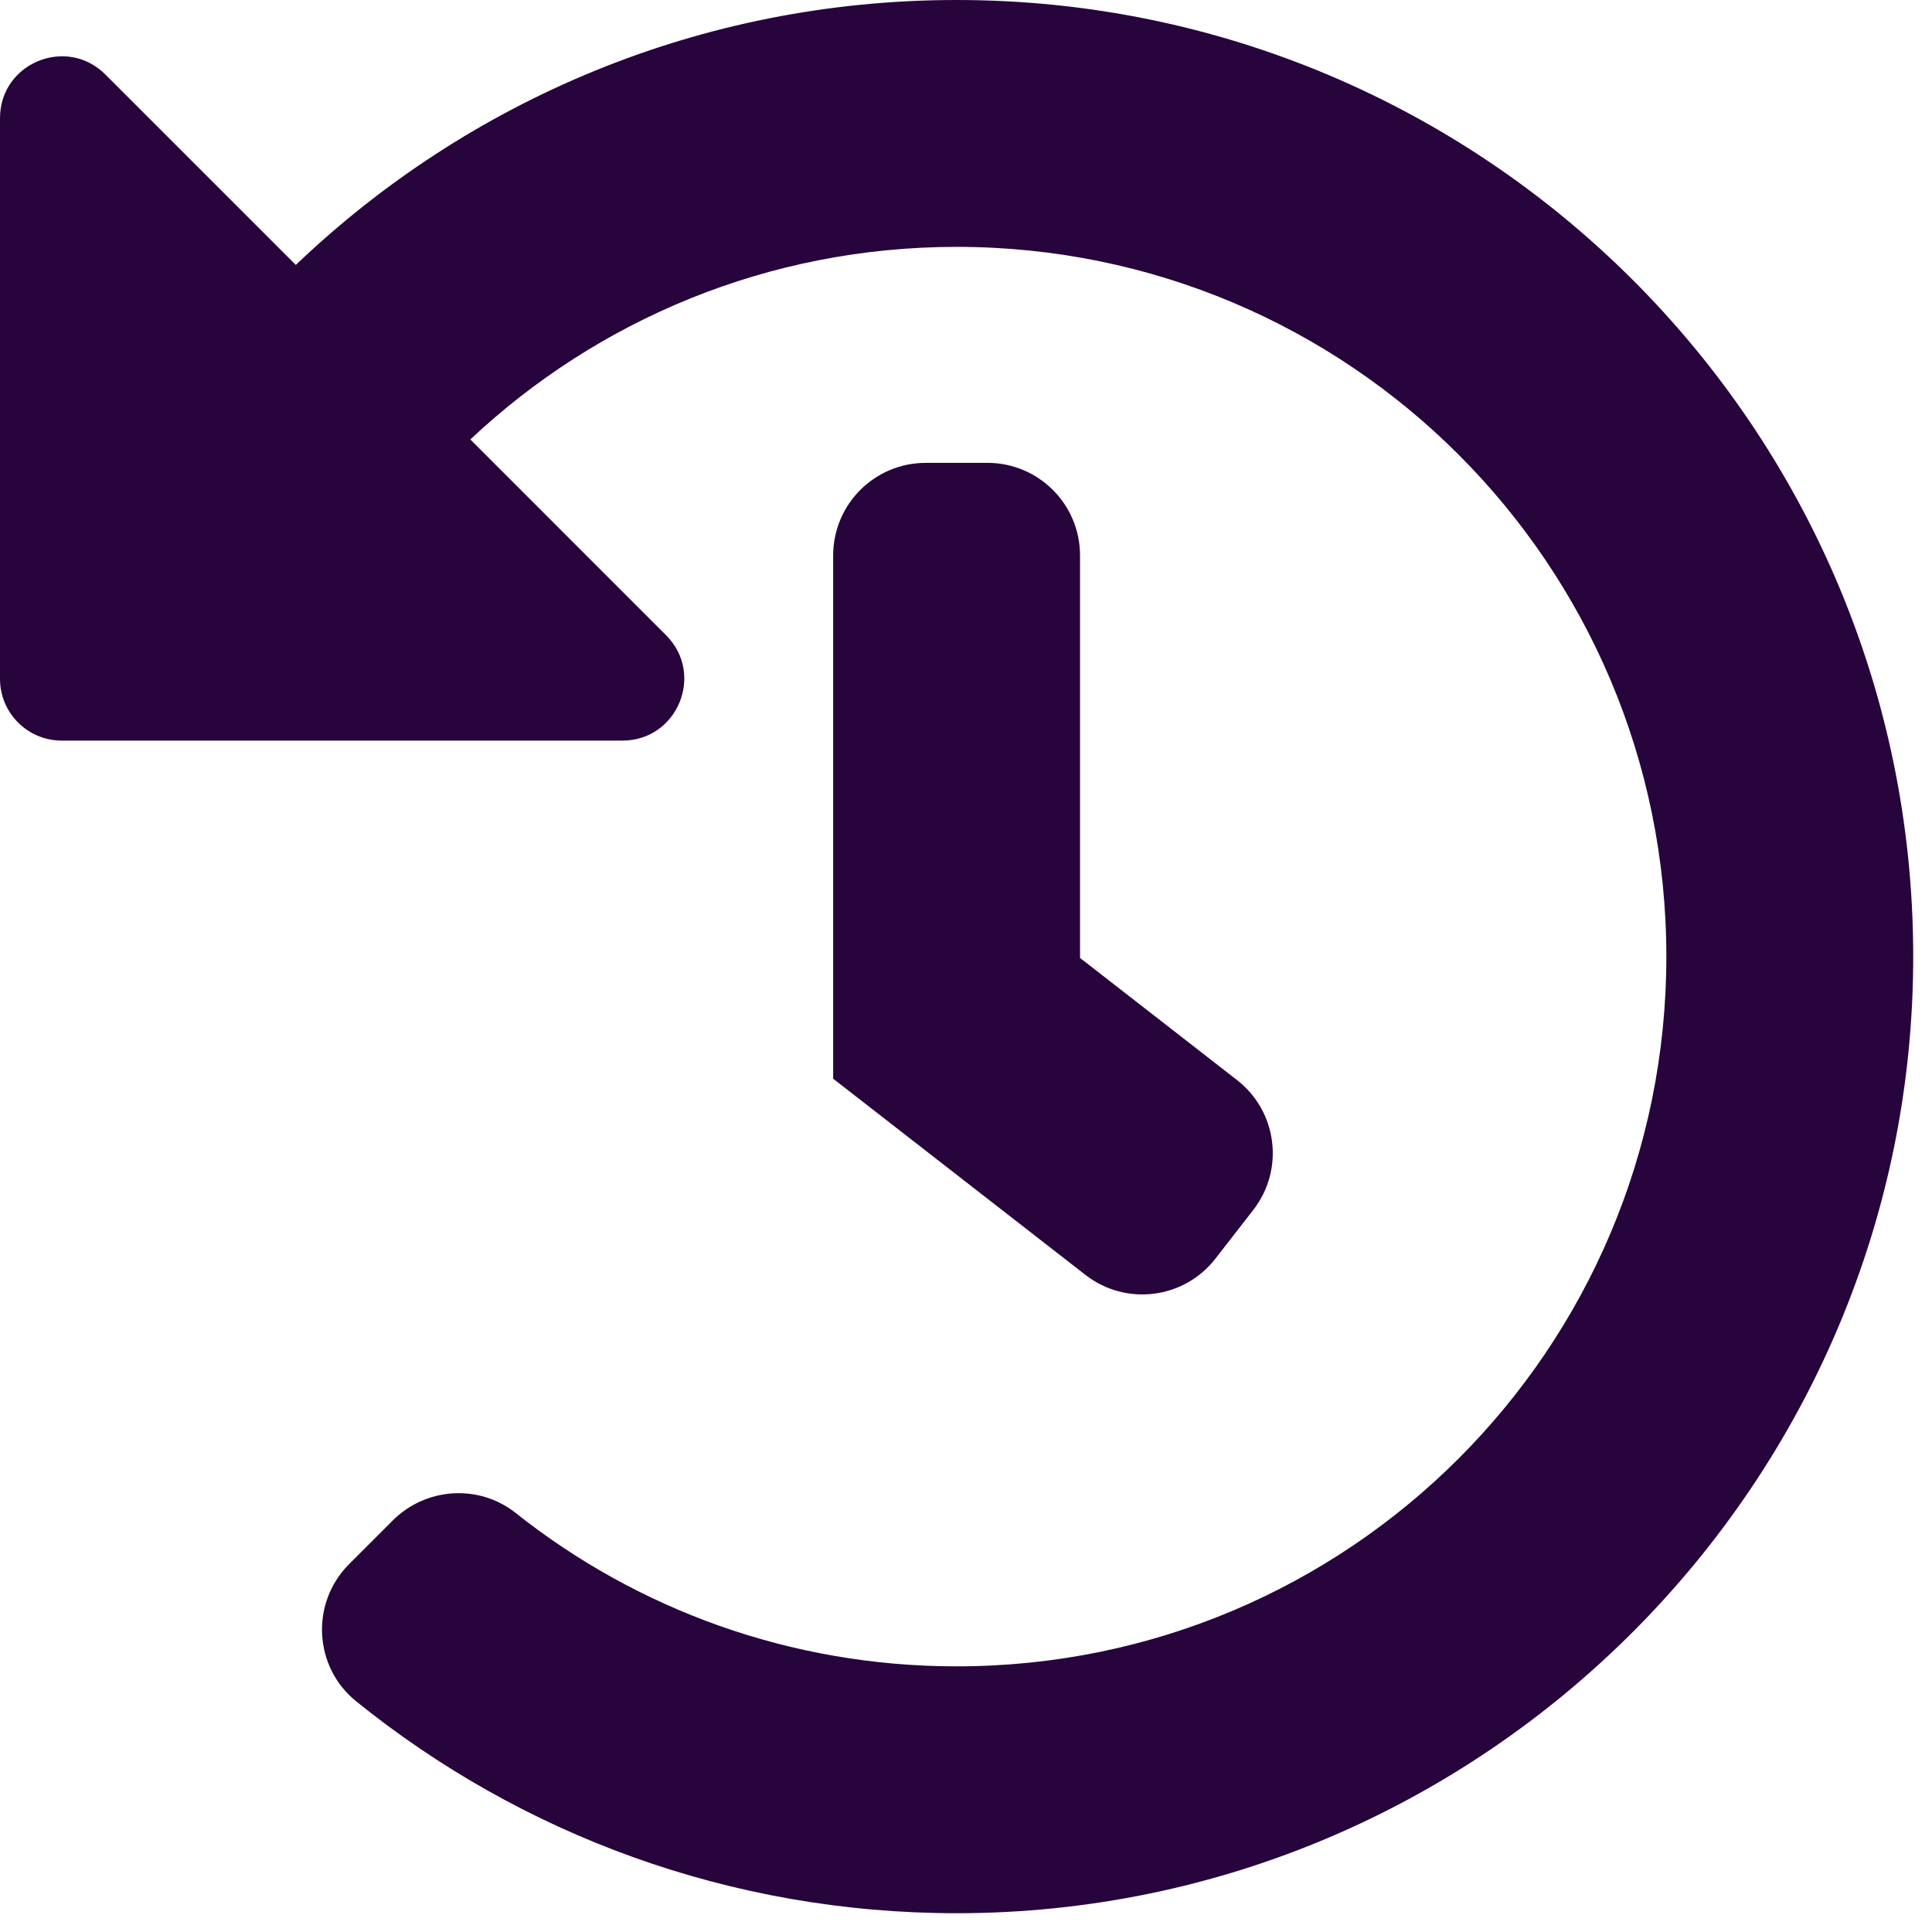
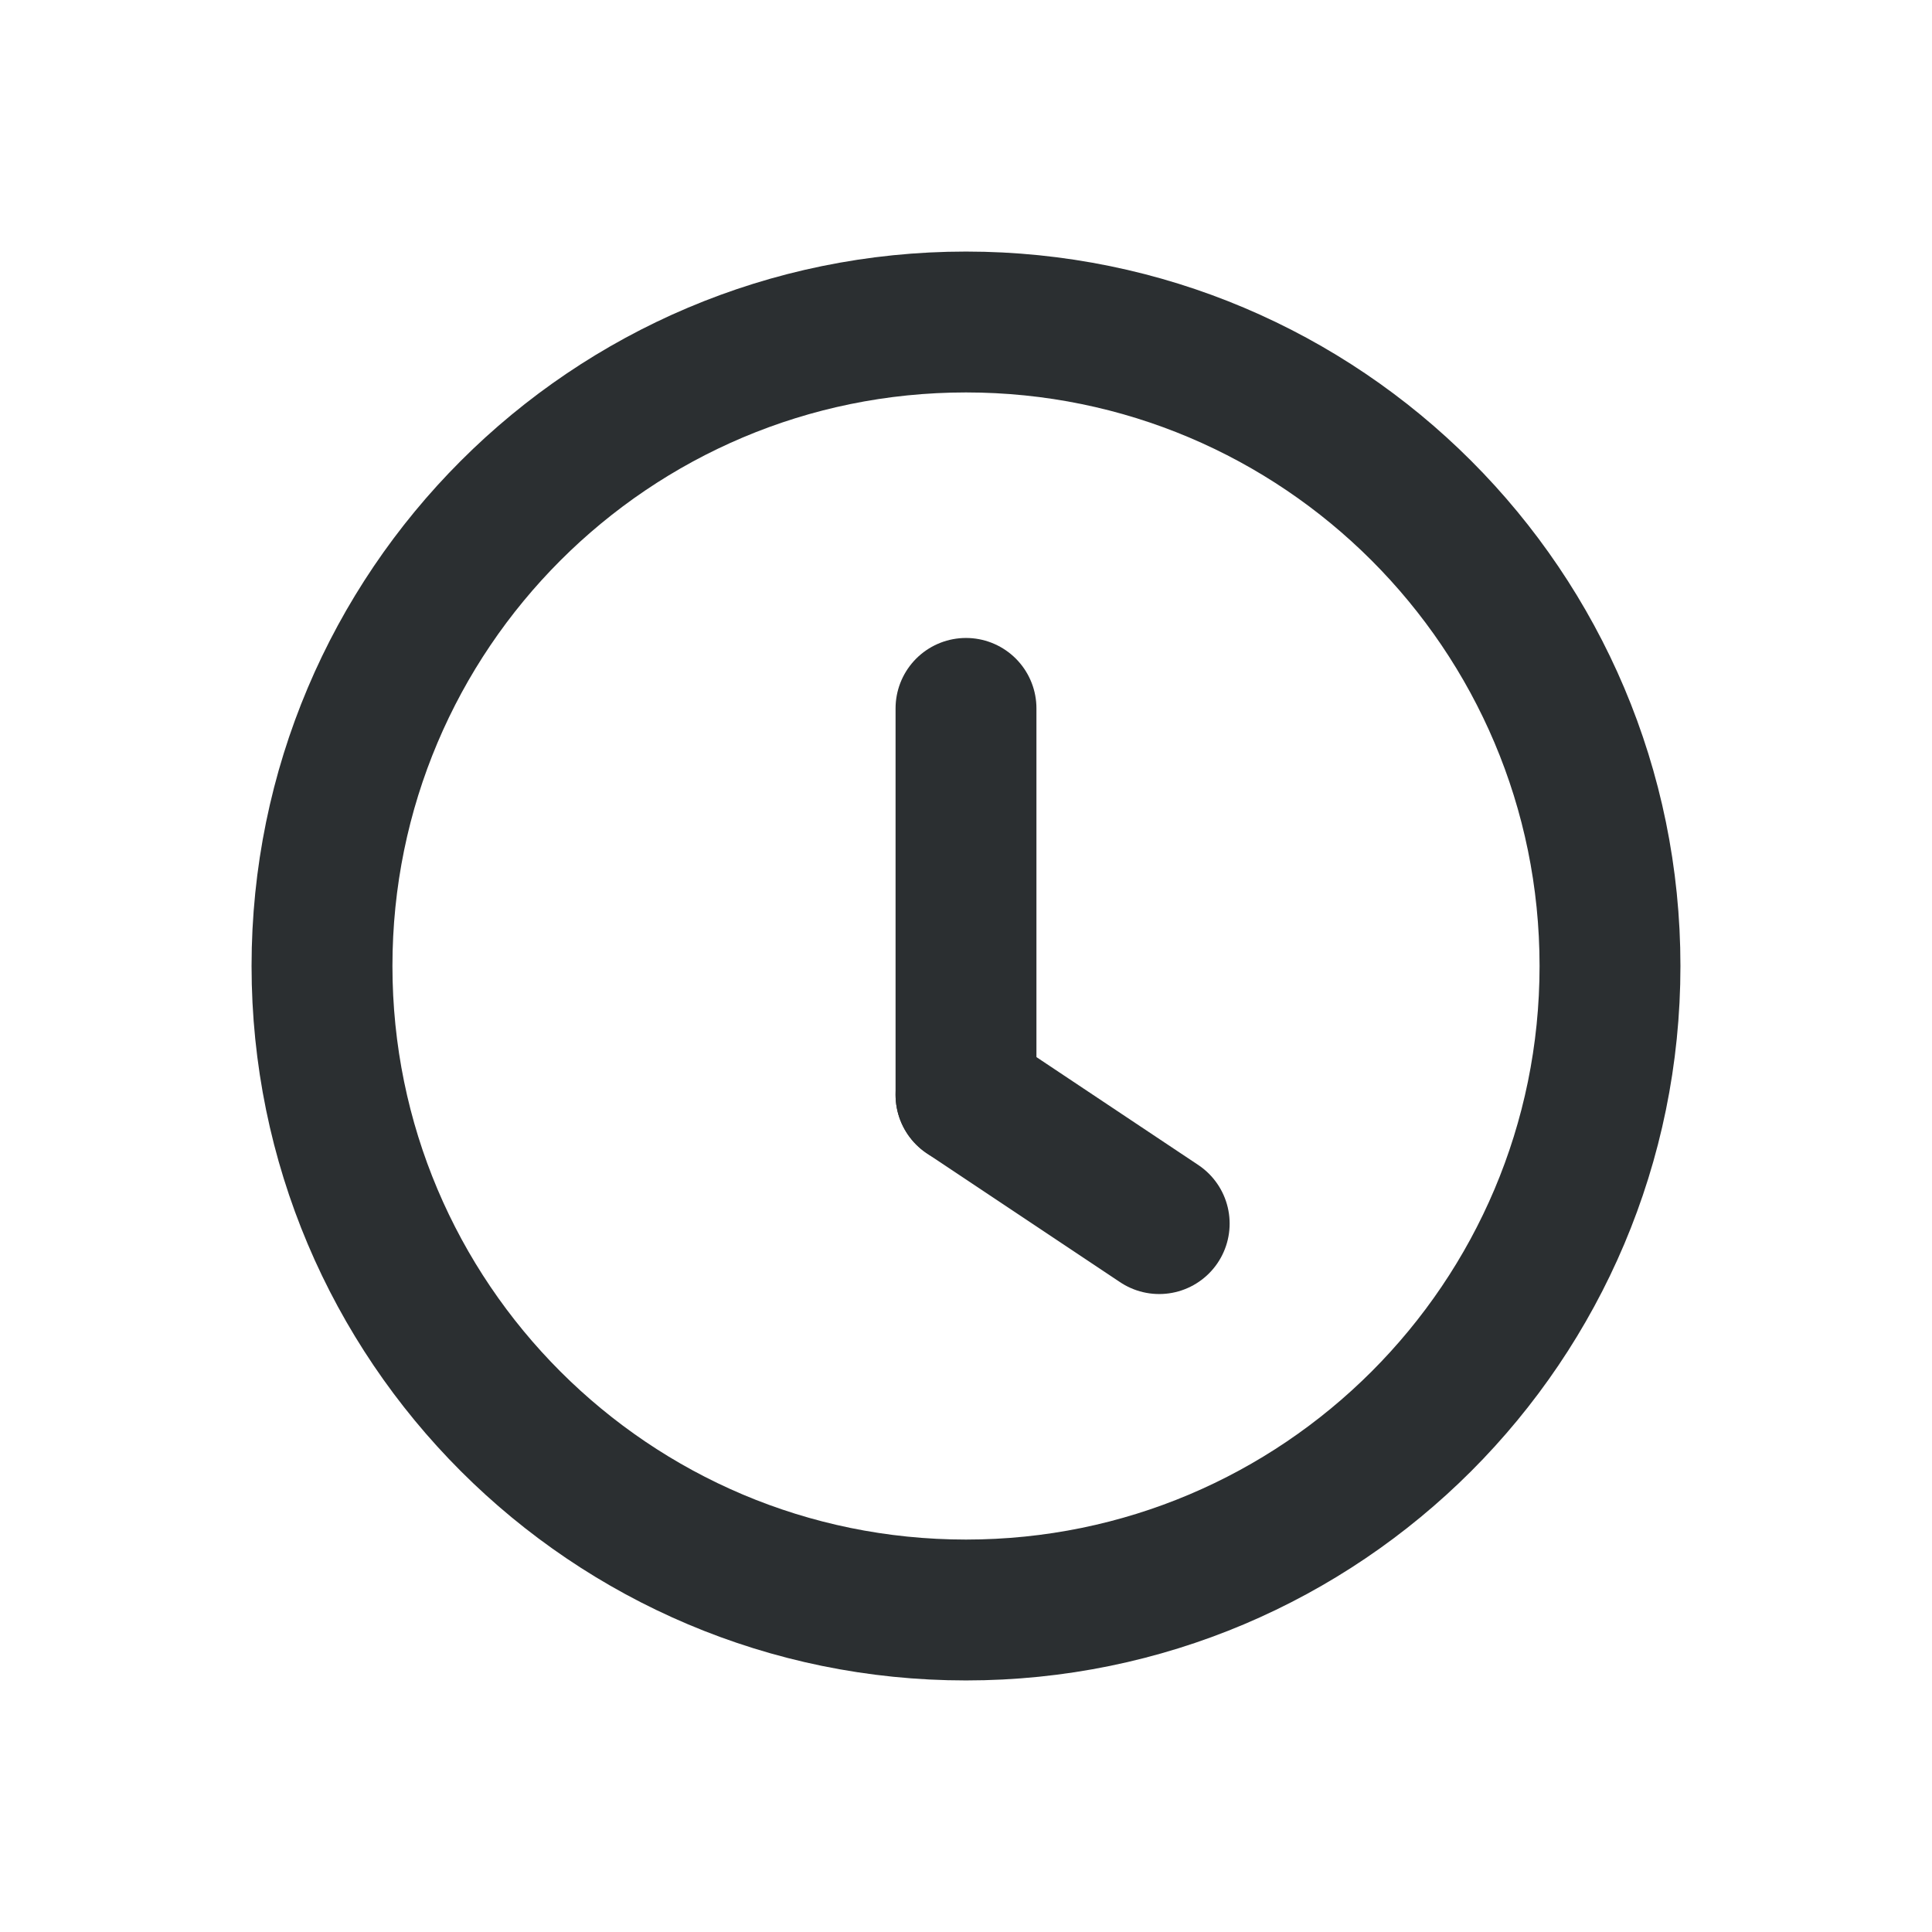
- <svg xmlns="http://www.w3.org/2000/svg" width="90" height="90" viewBox="0 0 90 90" fill="none">
-   <path d="M89.125 44.478C89.171 69.031 69.147 89.108 44.595 89.125C33.991 89.132 24.25 85.436 16.596 79.258C14.605 77.652 14.456 74.669 16.265 72.86L18.29 70.835C19.837 69.288 22.306 69.119 24.02 70.479C29.66 74.954 36.797 77.625 44.562 77.625C62.838 77.625 77.625 62.835 77.625 44.562C77.625 26.287 62.835 11.5 44.562 11.5C35.791 11.5 27.825 14.909 21.91 20.472L31.029 29.592C32.841 31.403 31.558 34.5 28.997 34.5H2.875C1.287 34.5 0 33.213 0 31.625V5.503C0 2.942 3.097 1.659 4.908 3.47L13.78 12.342C21.78 4.696 32.623 0 44.562 0C69.145 0 89.079 19.906 89.125 44.478ZM56.617 58.635L58.382 56.365C59.845 54.485 59.506 51.776 57.626 50.314L50.312 44.625V25.875C50.312 23.493 48.382 21.562 46 21.562H43.125C40.743 21.562 38.812 23.493 38.812 25.875V50.25L50.566 59.391C52.446 60.853 55.155 60.515 56.617 58.635V58.635Z" fill="#27043C" />
+ <svg xmlns="http://www.w3.org/2000/svg" width="24" height="24" viewBox="0 0 24 24" fill="none">
+   <path d="M12 20C16.418 20 20 16.418 20 12C20 7.582 16.418 4 12 4C7.582 4 4 7.582 4 12C4 16.418 7.582 20 12 20Z" stroke="#2B2F31" stroke-width="1.75" stroke-linecap="round" stroke-linejoin="round" />
+   <path d="M12 13.6L14.4 15.2" stroke="#2B2F31" stroke-width="1.75" stroke-linecap="round" stroke-linejoin="round" />
+   <path d="M12 13.6V8.8" stroke="#2B2F31" stroke-width="1.75" stroke-linecap="round" stroke-linejoin="round" />
</svg>
